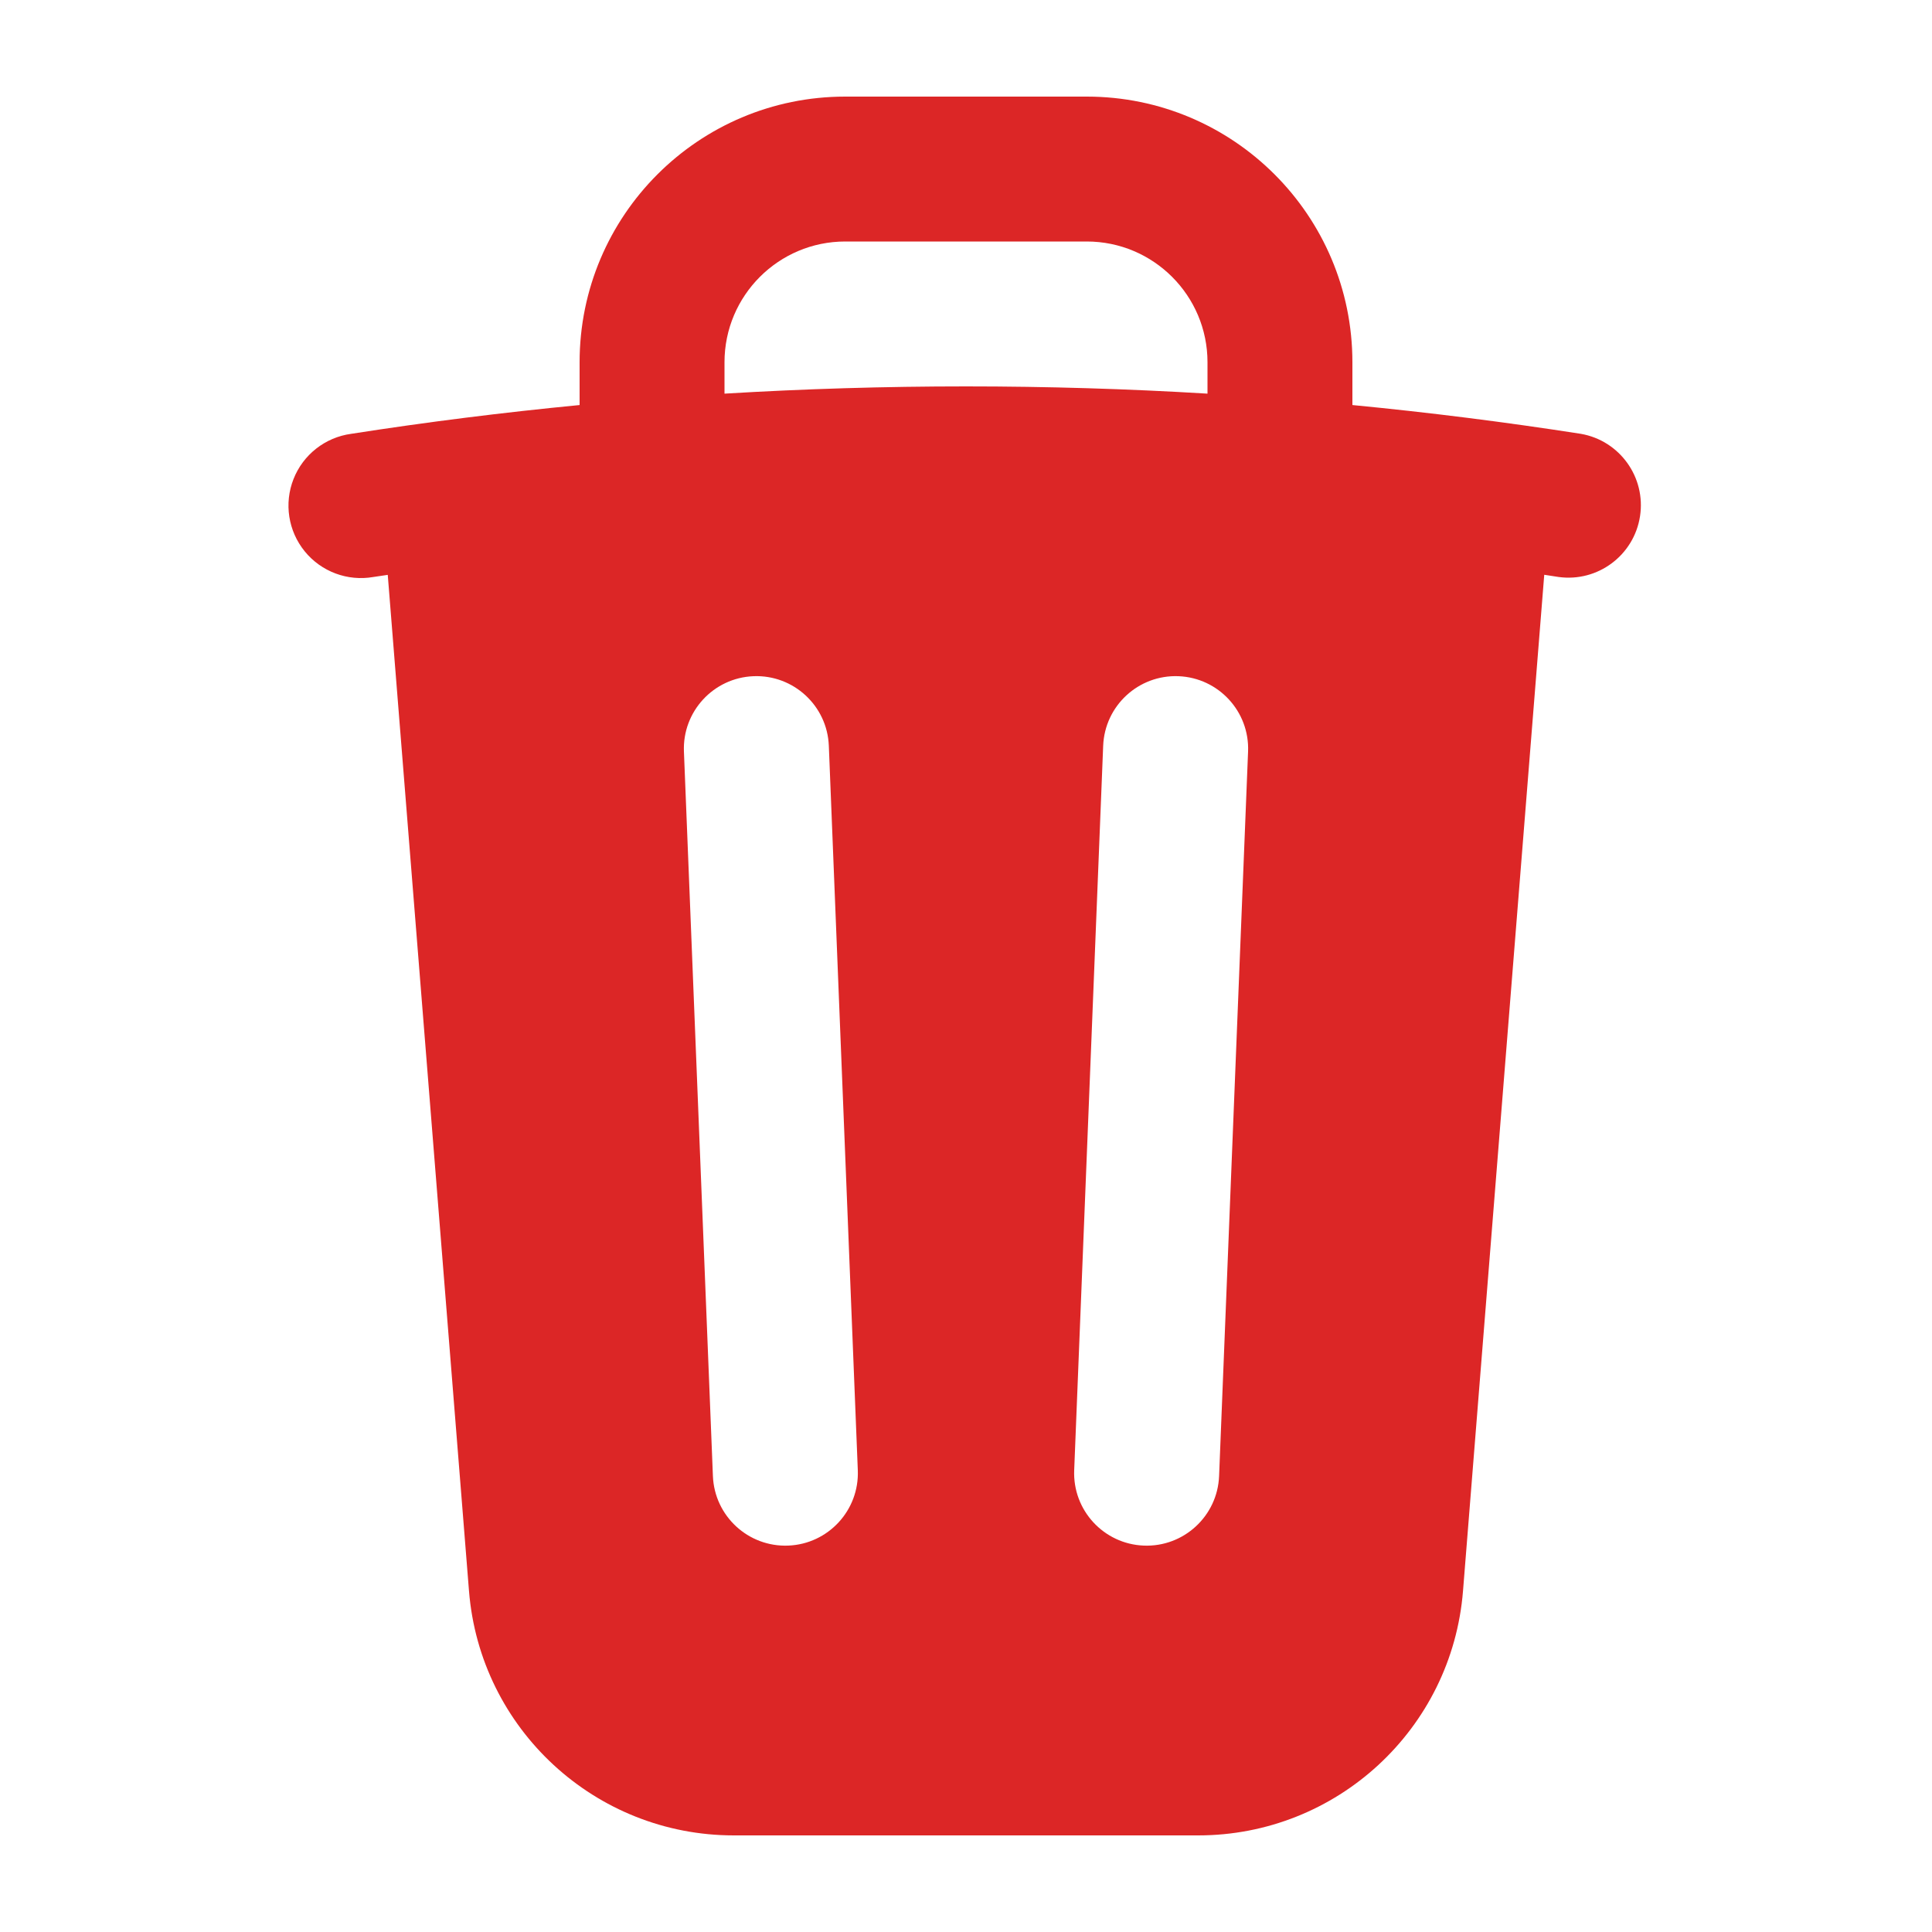
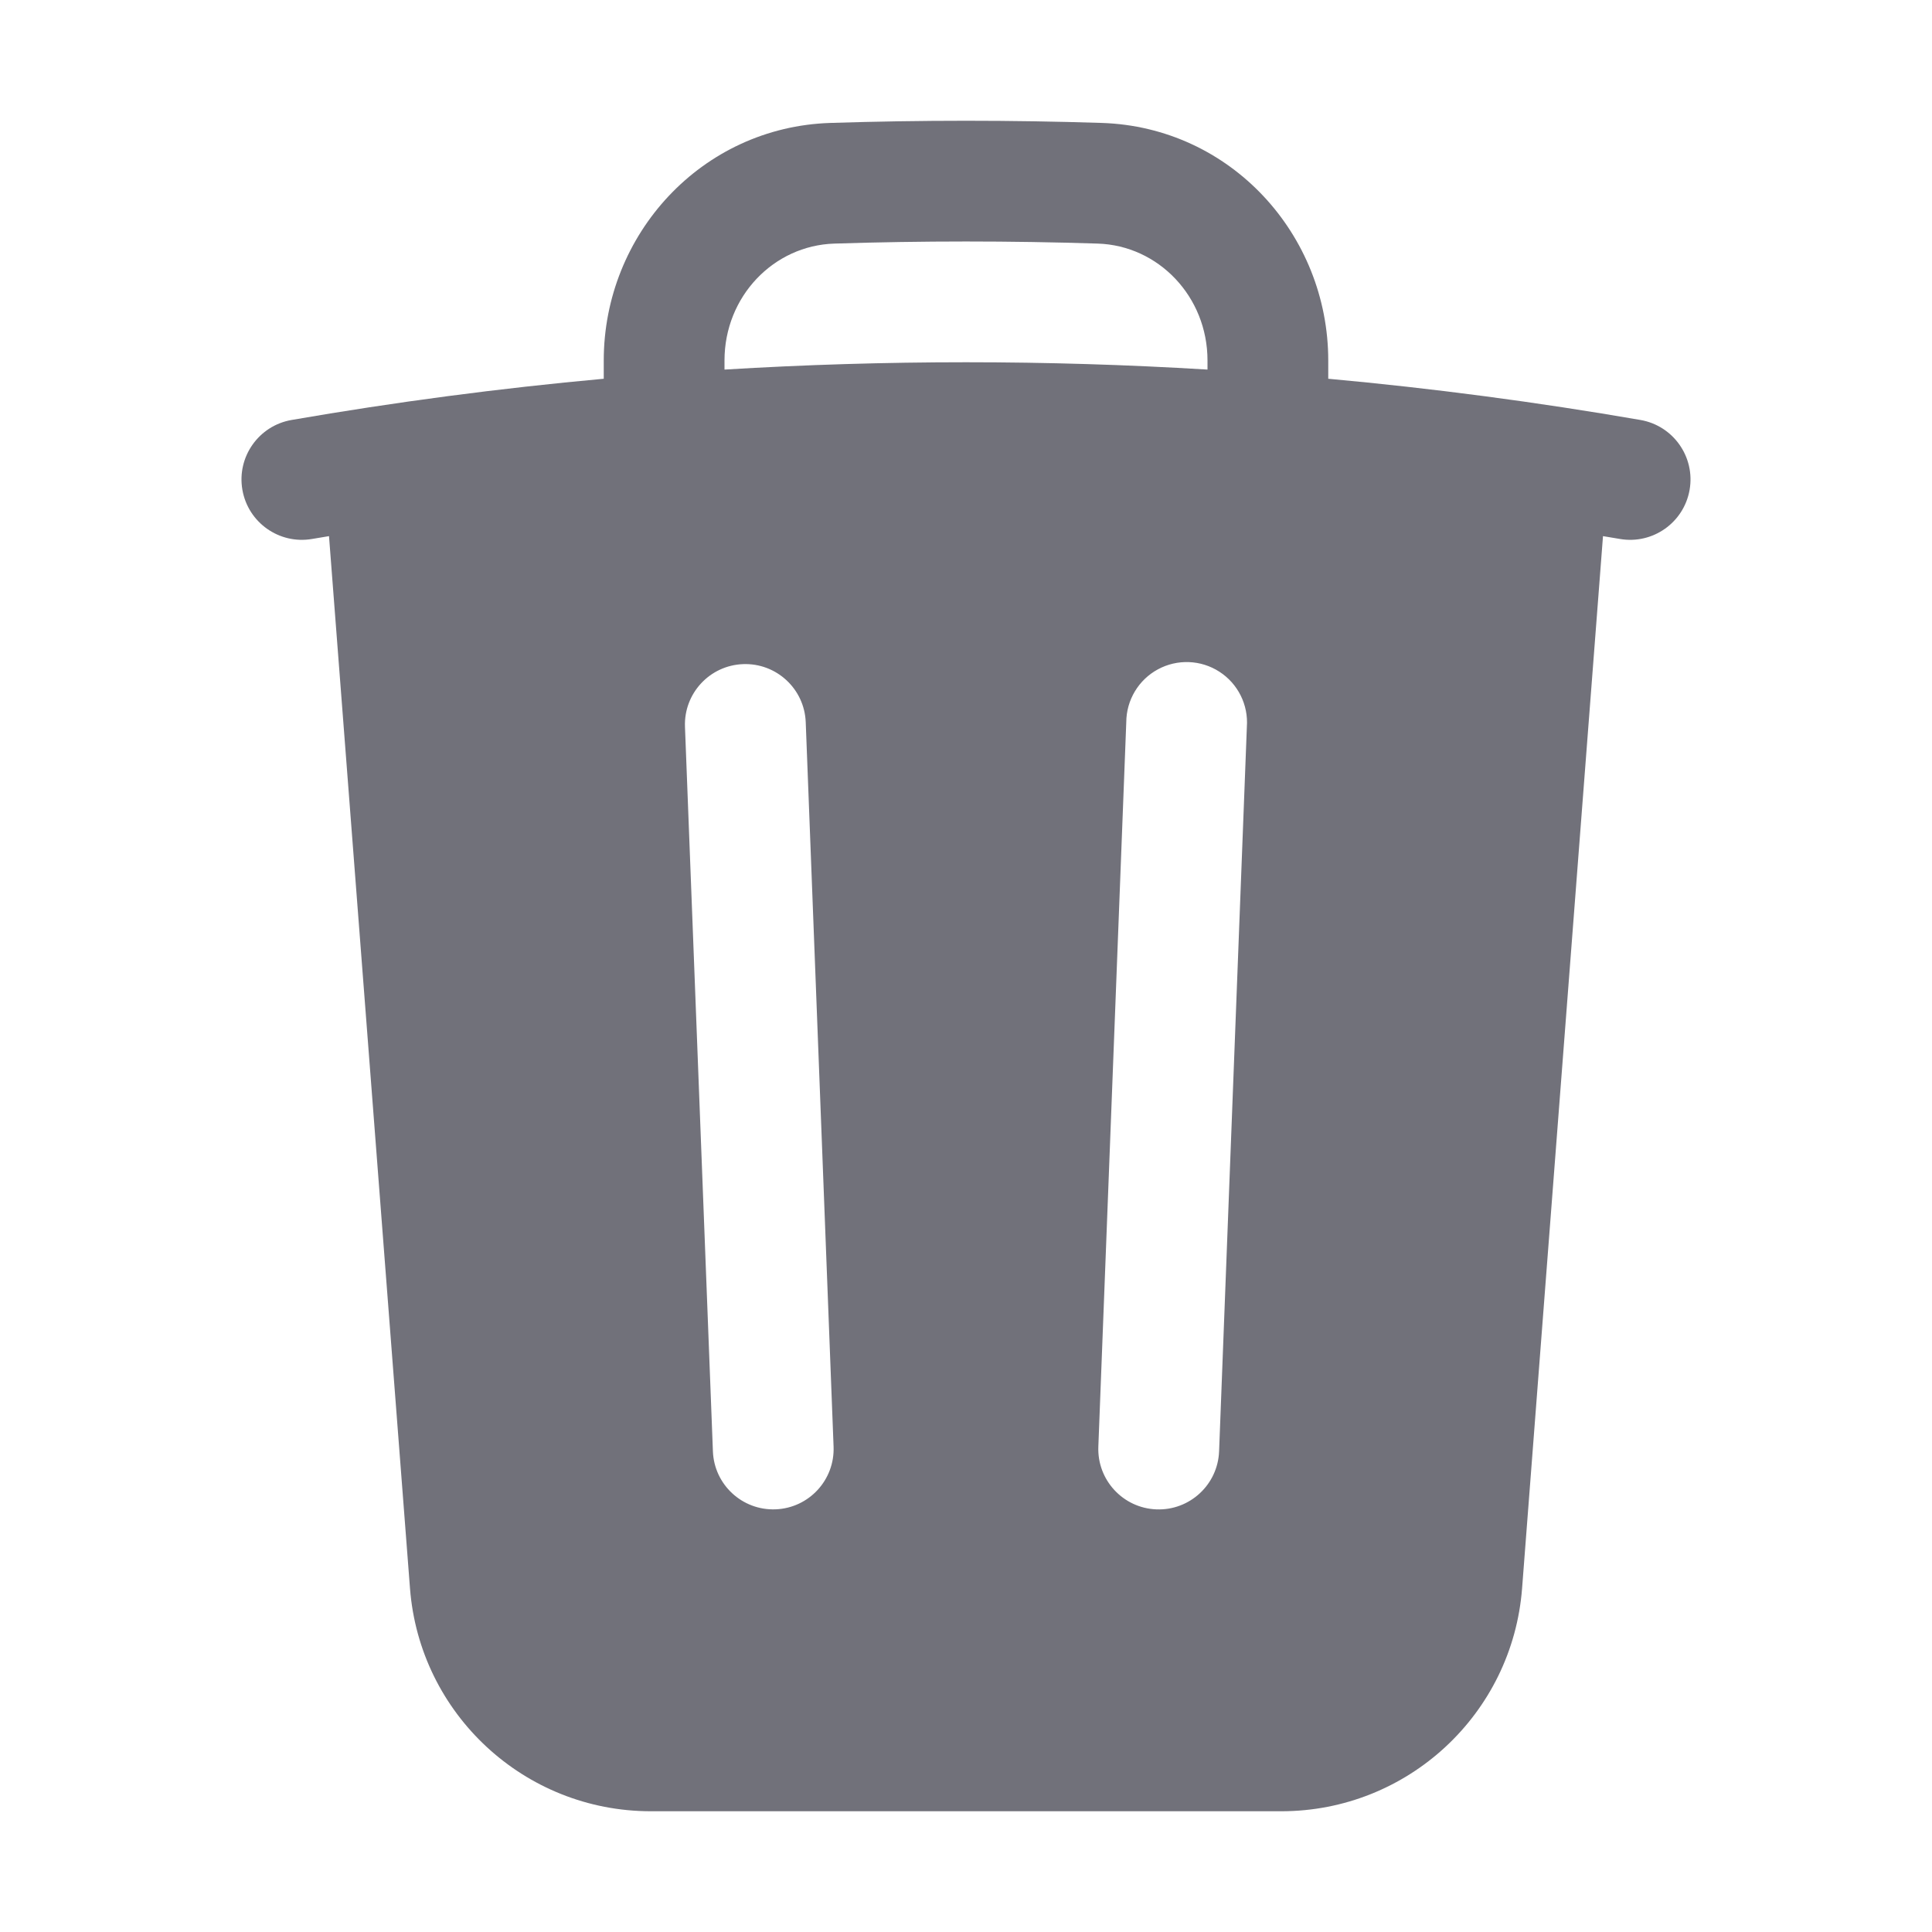
- <svg xmlns="http://www.w3.org/2000/svg" viewBox="0 0 20 20" fill="#dc2626" class="w-5 h-5">
-   <path fill-rule="evenodd" d="M8.75 1A2.75 2.75 0 006 3.75v.443c-.795.077-1.584.176-2.365.298a.75.75 0 10.23 1.482l.149-.022.841 10.518A2.75 2.75 0 007.596 19h4.807a2.75 2.75 0 002.742-2.53l.841-10.52.149.023a.75.75 0 00.23-1.482A41.03 41.03 0 0014 4.193V3.75A2.75 2.75 0 0011.25 1h-2.5zM10 4c.84 0 1.673.025 2.5.075V3.75c0-.69-.56-1.25-1.25-1.25h-2.5c-.69 0-1.25.56-1.25 1.25v.325C8.327 4.025 9.16 4 10 4zM8.58 7.72a.75.75 0 00-1.5.06l.3 7.5a.75.75 0 101.5-.06l-.3-7.5zm4.34.06a.75.75 0 10-1.5-.06l-.3 7.5a.75.75 0 101.5.06l.3-7.5z" clip-rule="evenodd" />
+ <svg xmlns="http://www.w3.org/2000/svg" viewBox="0 0 24 24" fill="#71717a">
+   <path fill-rule="evenodd" d="M16.5 4.478v.227a48.816 48.816 0 0 1 3.878.512.75.75 0 1 1-.256 1.478l-.209-.035-1.005 13.07a3 3 0 0 1-2.991 2.77H8.084a3 3 0 0 1-2.991-2.77L4.087 6.66l-.209.035a.75.75 0 0 1-.256-1.478A48.567 48.567 0 0 1 7.5 4.705v-.227c0-1.564 1.213-2.9 2.816-2.951a52.662 52.662 0 0 1 3.369 0c1.603.051 2.815 1.387 2.815 2.951Zm-6.136-1.452a51.196 51.196 0 0 1 3.273 0C14.39 3.05 15 3.684 15 4.478v.113a49.488 49.488 0 0 0-6 0v-.113c0-.794.609-1.428 1.364-1.452Zm-.355 5.945a.75.75 0 1 0-1.5.058l.347 9a.75.75 0 1 0 1.499-.058l-.346-9Zm5.48.058a.75.75 0 1 0-1.498-.058l-.347 9a.75.75 0 0 0 1.5.058l.345-9Z" clip-rule="evenodd" />
</svg>
